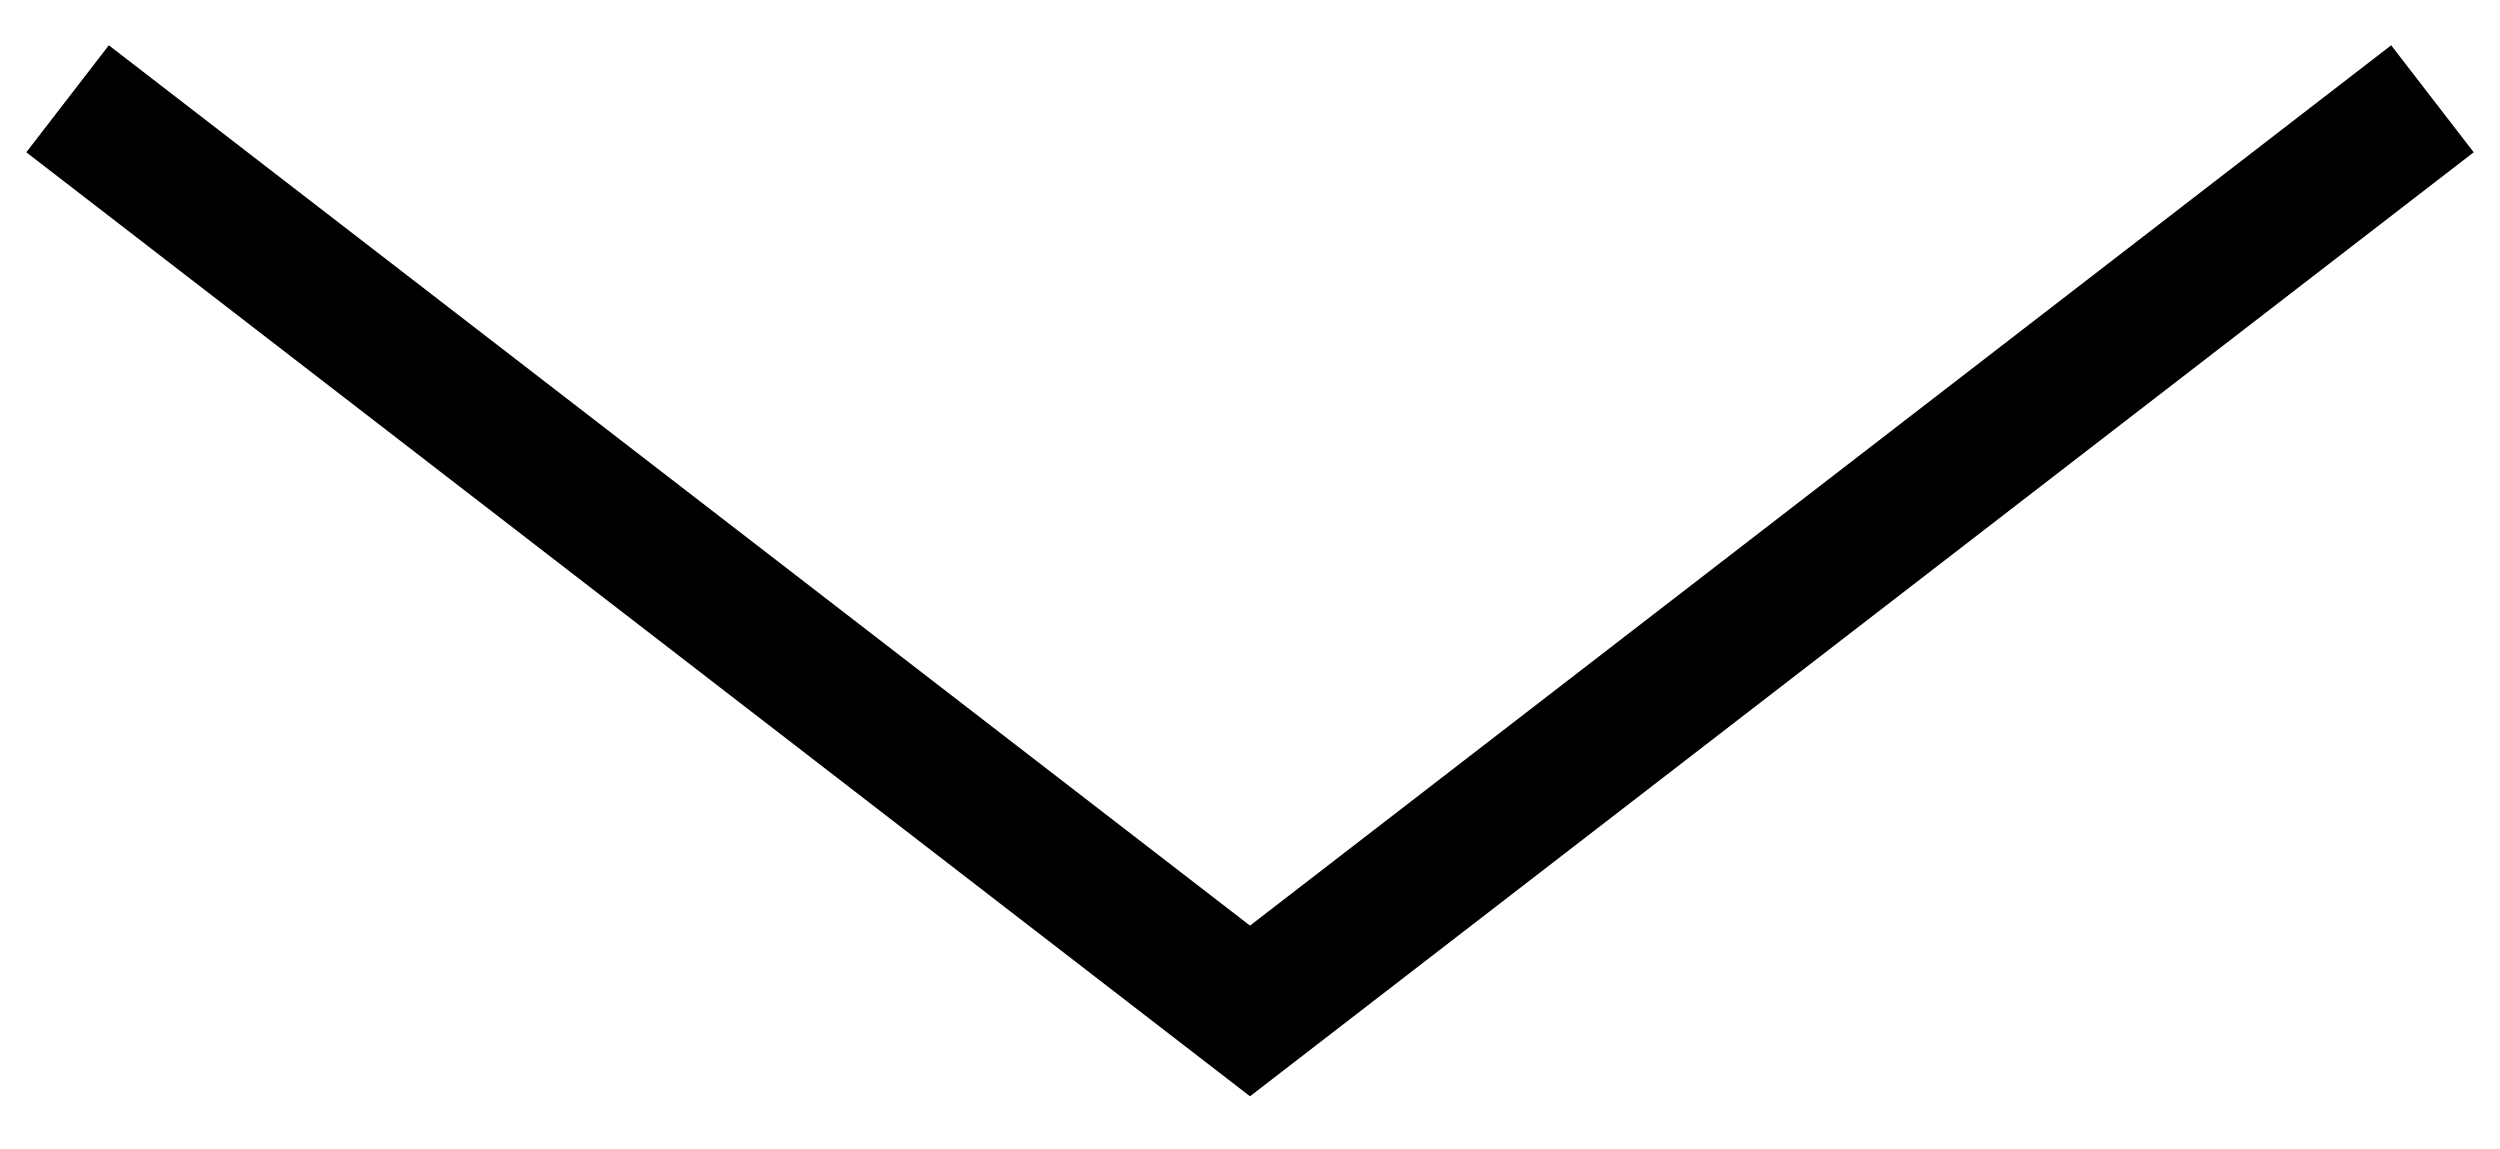
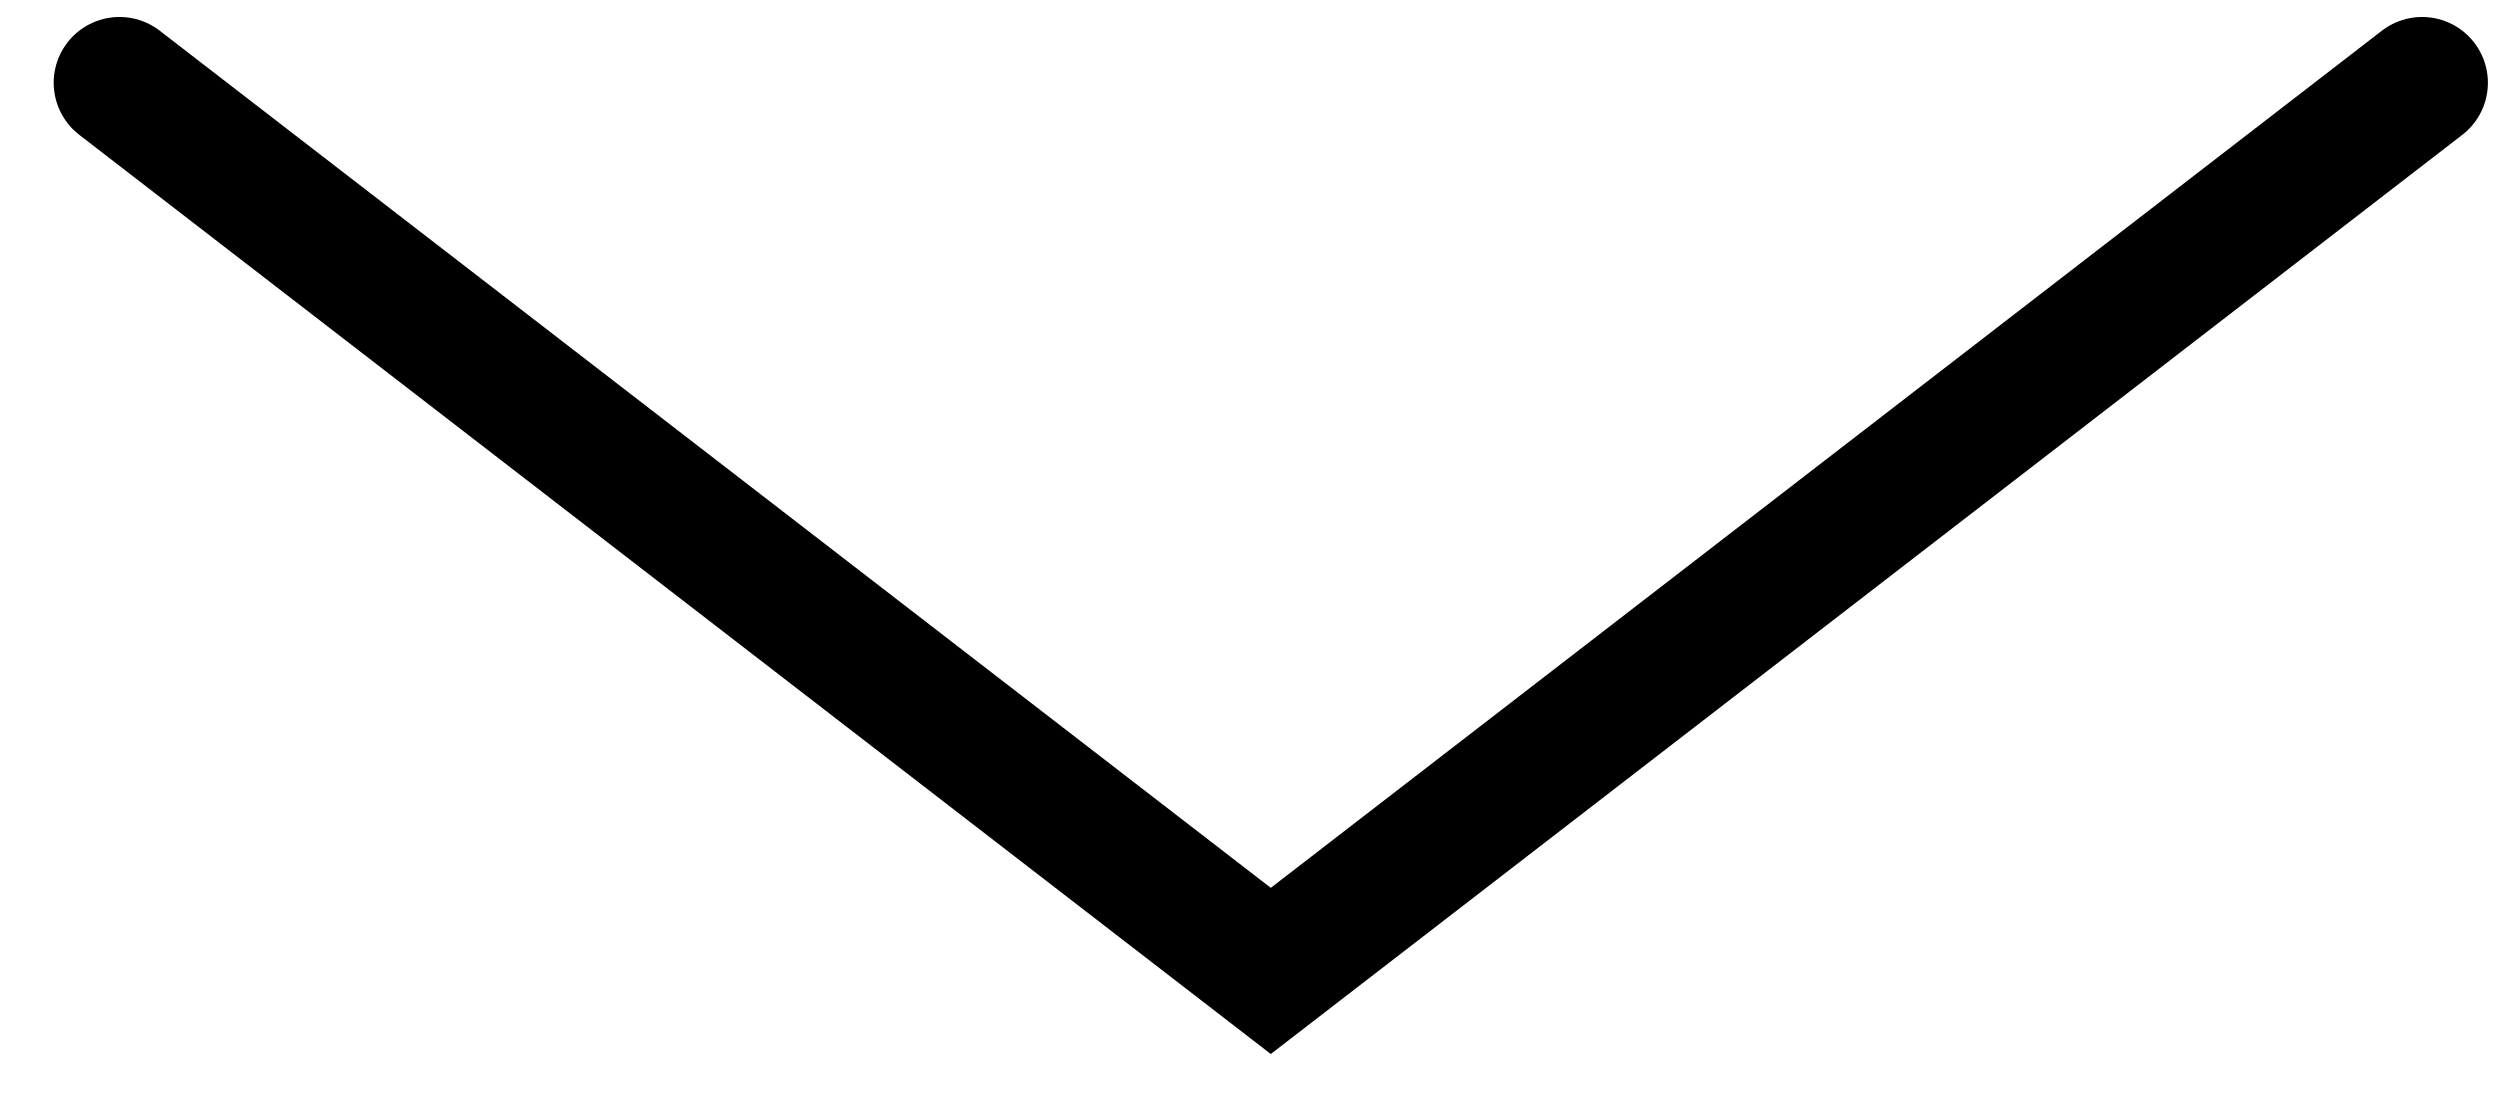
- <svg xmlns="http://www.w3.org/2000/svg" width="37" height="17" viewBox="0 0 37 17" fill="none">
-   <path d="M36 1.462L27.25 8.212L18.5 14.962L9.75 8.212L1 1.462" stroke="black" stroke-width="2" />
+ <svg xmlns="http://www.w3.org/2000/svg" width="38" height="17" viewBox="0 0 38 17" fill="none">
+   <path d="M36.816 1.258L28.066 8.008L19.316 14.758L10.566 8.008L1.816 1.258" stroke="black" stroke-width="2" stroke-linecap="round" />
</svg>
